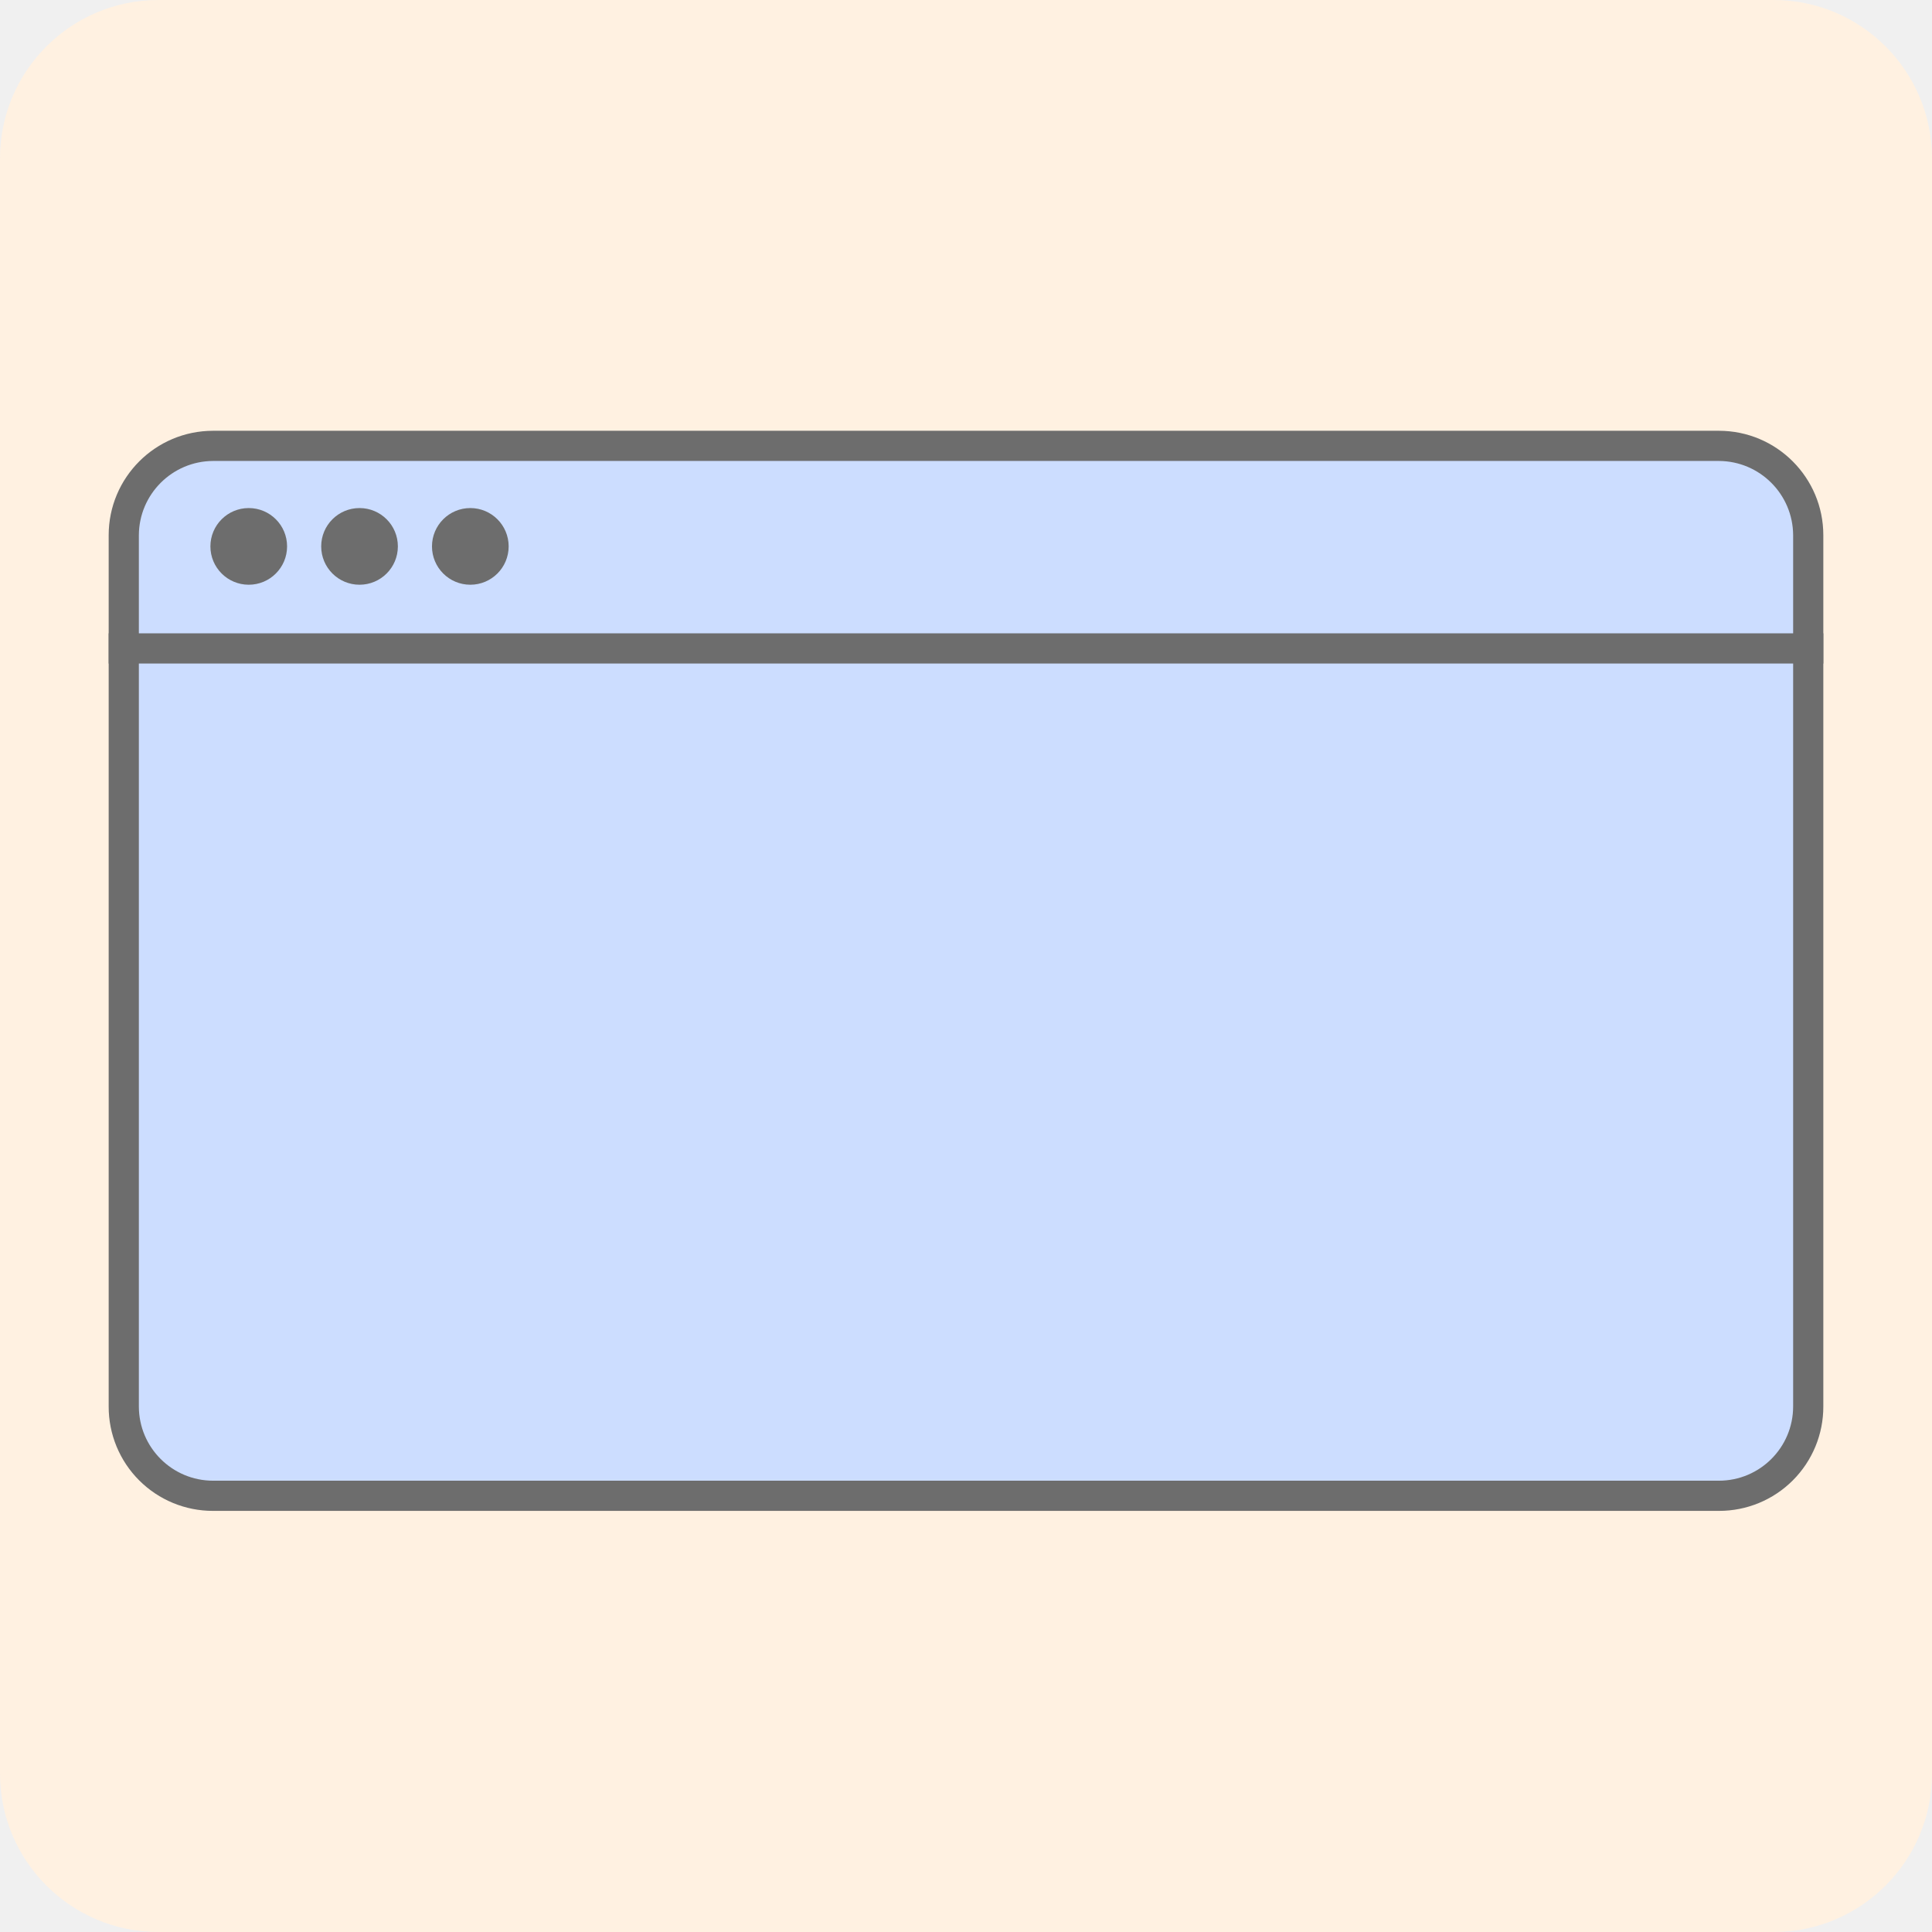
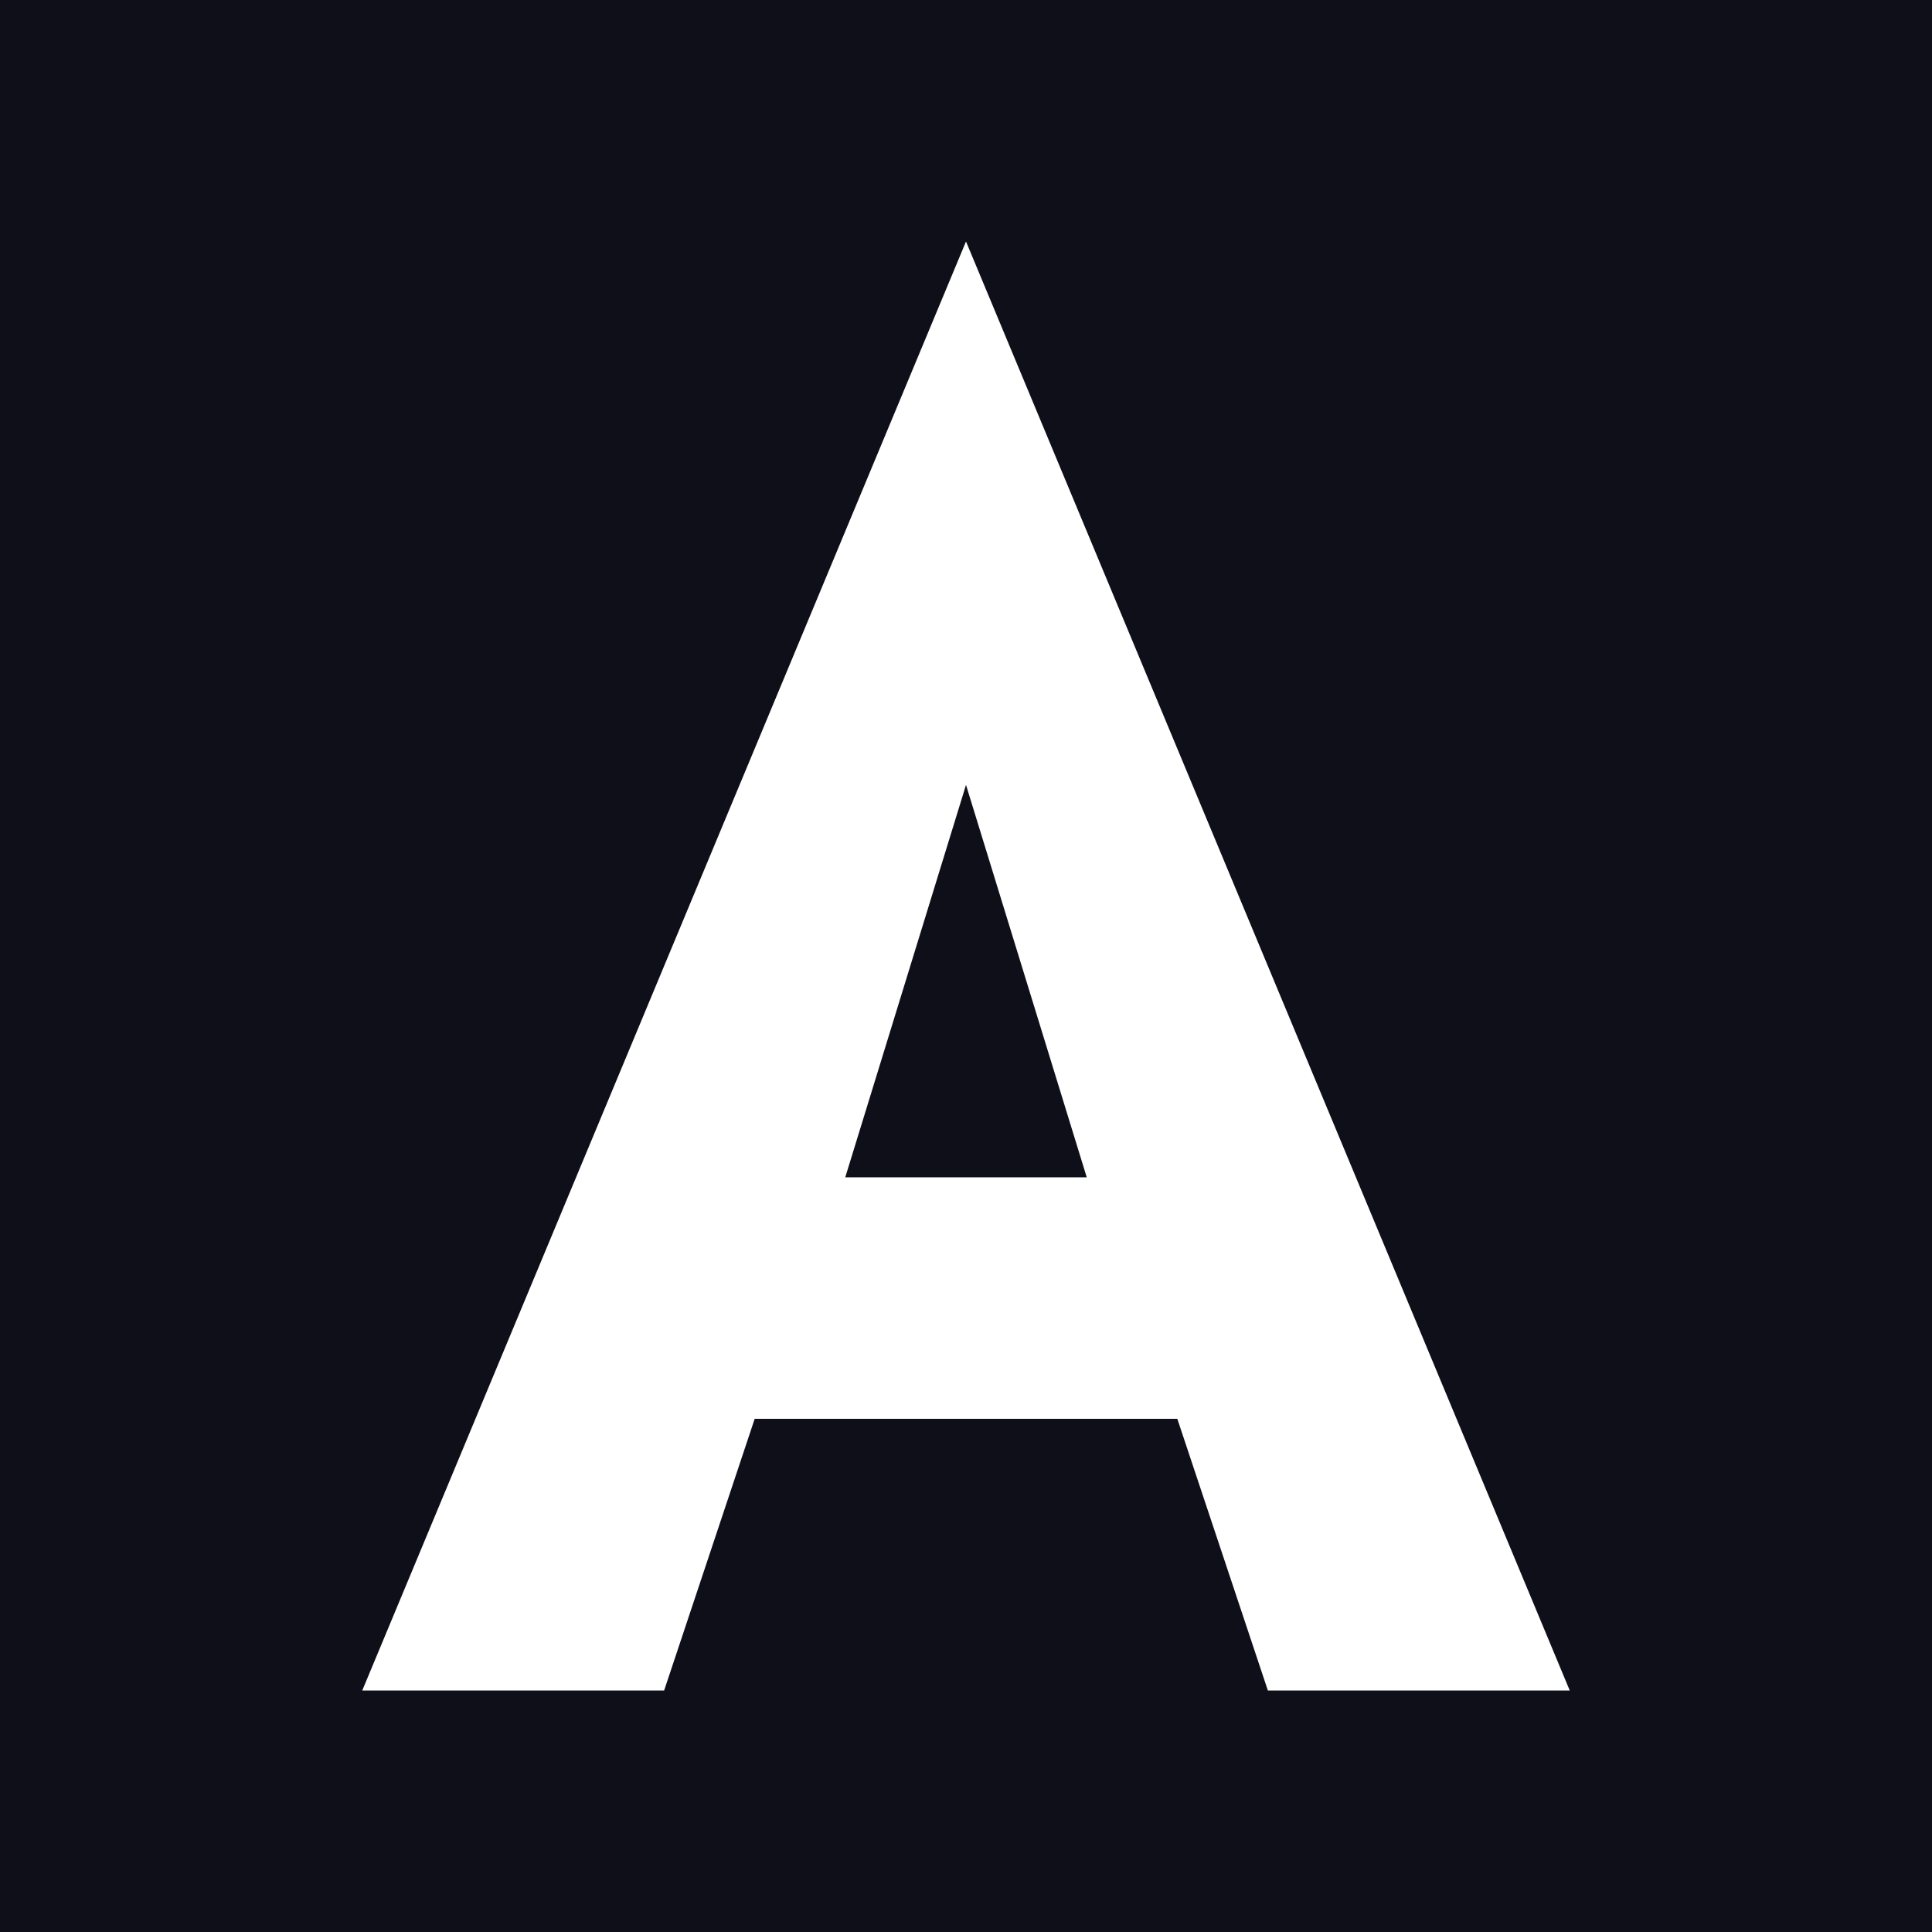
<svg xmlns="http://www.w3.org/2000/svg" viewBox="0 0 64 64">
-   <defs>
-     <style>
-       .a {
-         fill: #fff1e1;
-       }
- 
-       .b {
-         fill: #cdf;
-       }
- 
-       .c {
-         fill: #6d6d6d;
-       }
- 
-       .d {s
-         fill: none;
-         stroke: #6d6d6d;
-         stroke-miterlimit: 10;
-       }
-     </style>
-   </defs>
-   <rect class="a" width="64" height="64" rx="5.25" />
-   <g>
-     <g>
-       <rect class="b" x="4.1" y="14.77" width="55.8" height="34.78" rx="2.96" />
-       <path class="c" d="M56.94,15.27a2.47,2.47,0,0,1,2.46,2.46V46.59a2.46,2.46,0,0,1-2.46,2.46H7.06A2.46,2.46,0,0,1,4.6,46.59V17.73a2.47,2.47,0,0,1,2.46-2.46H56.94m0-1H7.06A3.46,3.46,0,0,0,3.6,17.73V46.59a3.45,3.45,0,0,0,3.46,3.46H56.94a3.45,3.45,0,0,0,3.46-3.46V17.73a3.46,3.46,0,0,0-3.46-3.46Z" />
-     </g>
-     <g>
-       <line class="d" x1="3.6" y1="21.48" x2="60.4" y2="21.48" />
-       <circle class="c" cx="8.24" cy="18.1" r="1.27" />
-       <circle class="c" cx="11.91" cy="18.1" r="1.27" />
-       <circle class="c" cx="15.58" cy="18.1" r="1.27" />
-     </g>
-   </g>
+   <rect width="64" height="64" fill="#0f0f1a" />
+   <path d="M32 8 L12 56 L22 56 L25 47 L39 47 L42 56 L52 56 L32 8 Z M28 39 L32 26 L36 39 Z" fill="#ffffff" fill-rule="evenodd" />
</svg>
